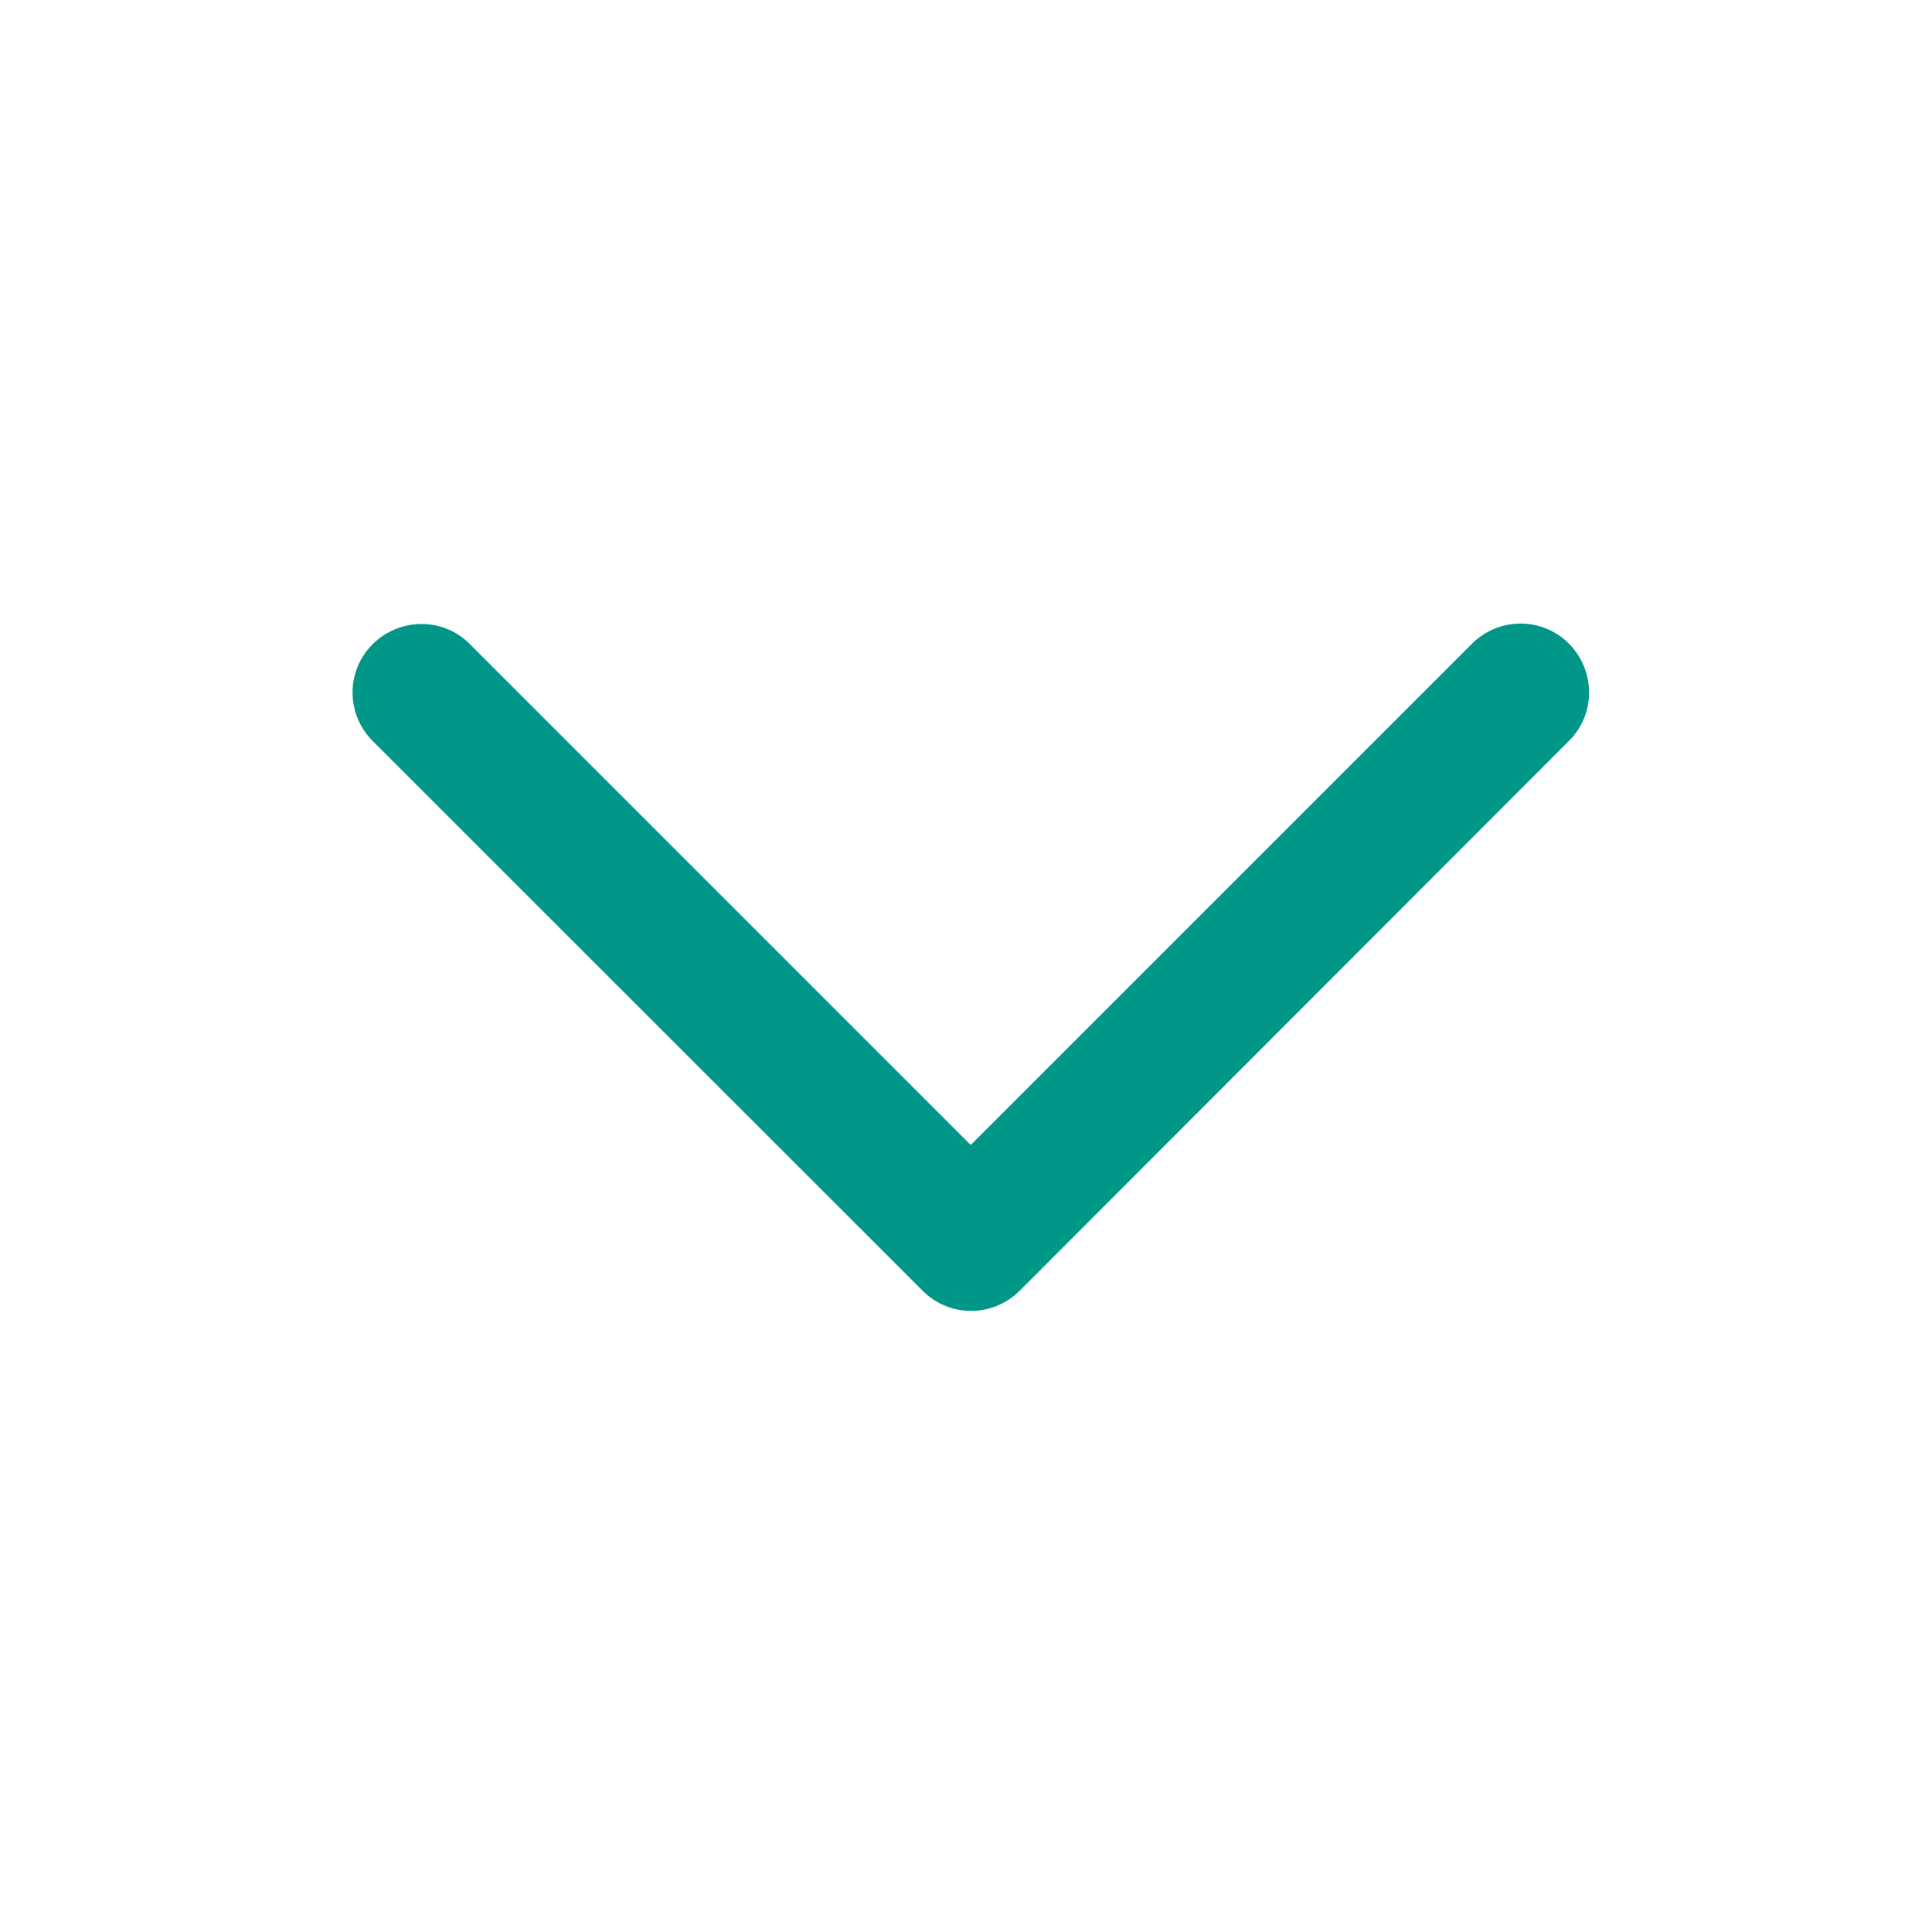
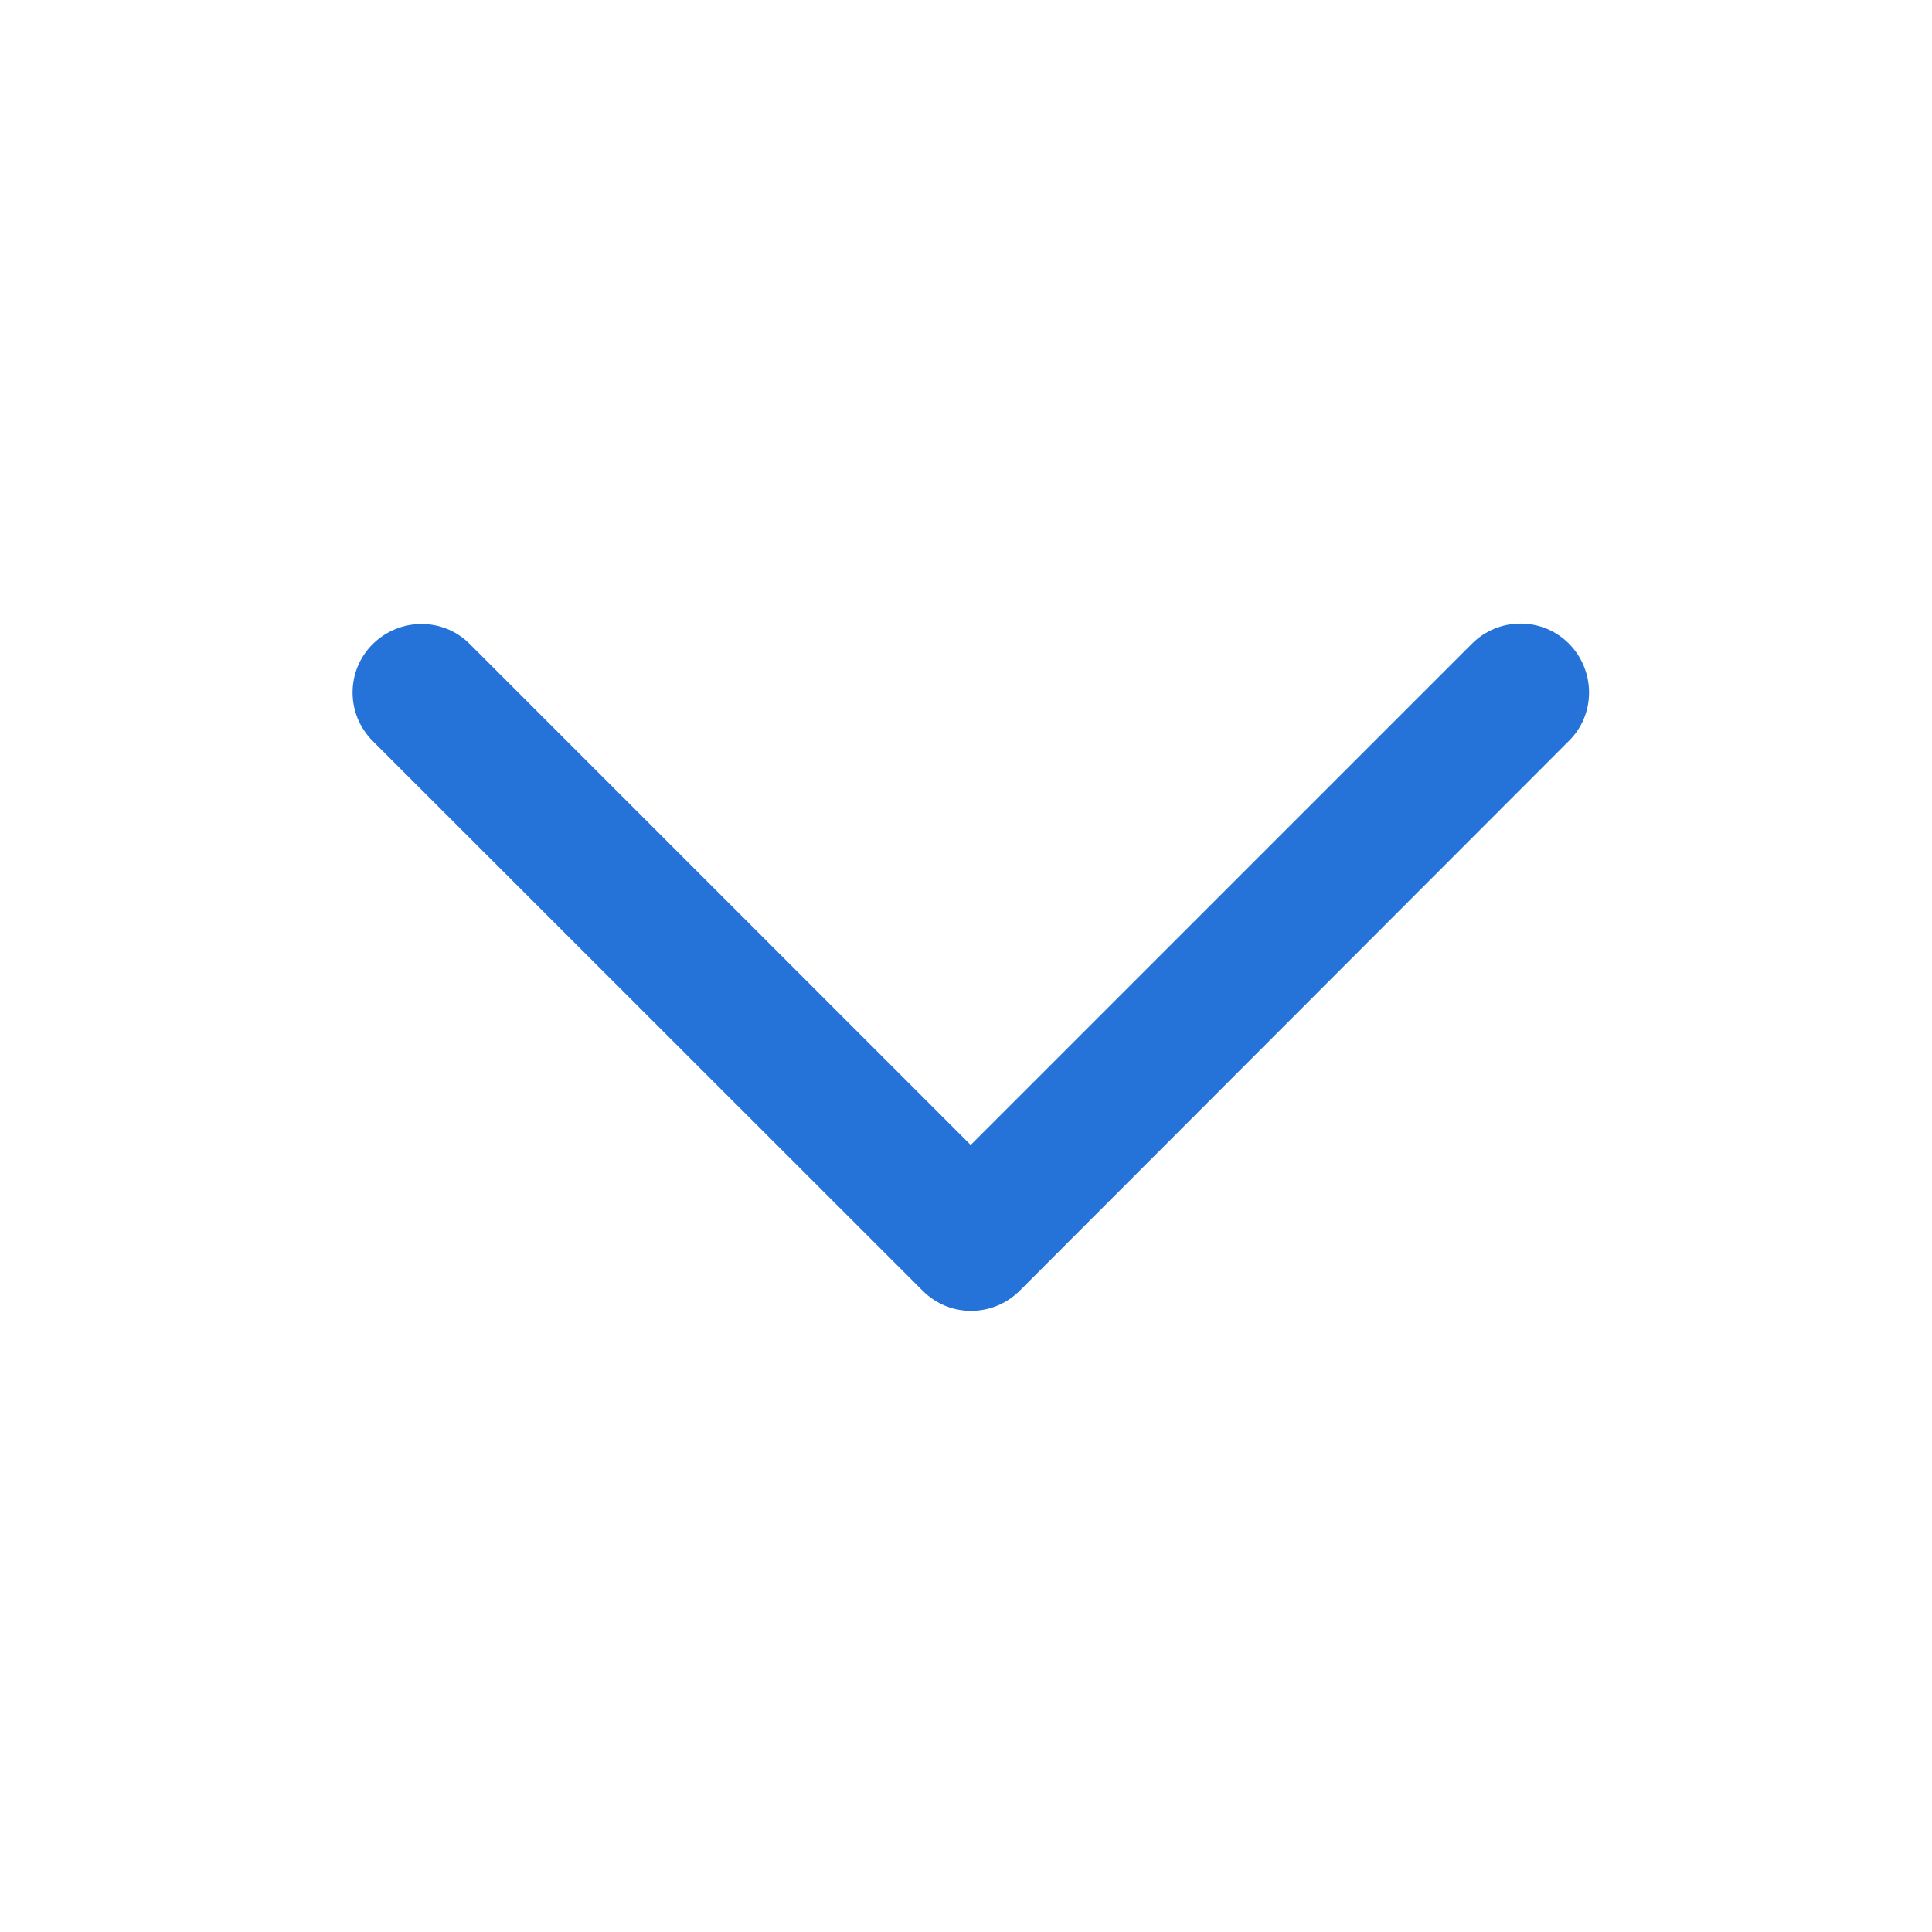
<svg xmlns="http://www.w3.org/2000/svg" width="25" height="25" viewBox="0 0 25 25" fill="none">
-   <path d="M13.195 16.702C12.847 17.05 12.284 17.05 11.939 16.702L4.824 9.59C4.475 9.242 4.475 8.679 4.824 8.334C5.172 7.99 5.735 7.986 6.079 8.334L12.561 14.816L19.047 8.33C19.395 7.982 19.958 7.982 20.303 8.33C20.647 8.679 20.651 9.242 20.303 9.586L13.195 16.702Z" fill="#009688" />
+   <path d="M13.195 16.702C12.847 17.05 12.284 17.05 11.939 16.702L4.824 9.59C4.475 9.242 4.475 8.679 4.824 8.334C5.172 7.99 5.735 7.986 6.079 8.334L12.561 14.816L19.047 8.33C19.395 7.982 19.958 7.982 20.303 8.33C20.647 8.679 20.651 9.242 20.303 9.586L13.195 16.702Z" fill="#2573D9" />
</svg>
